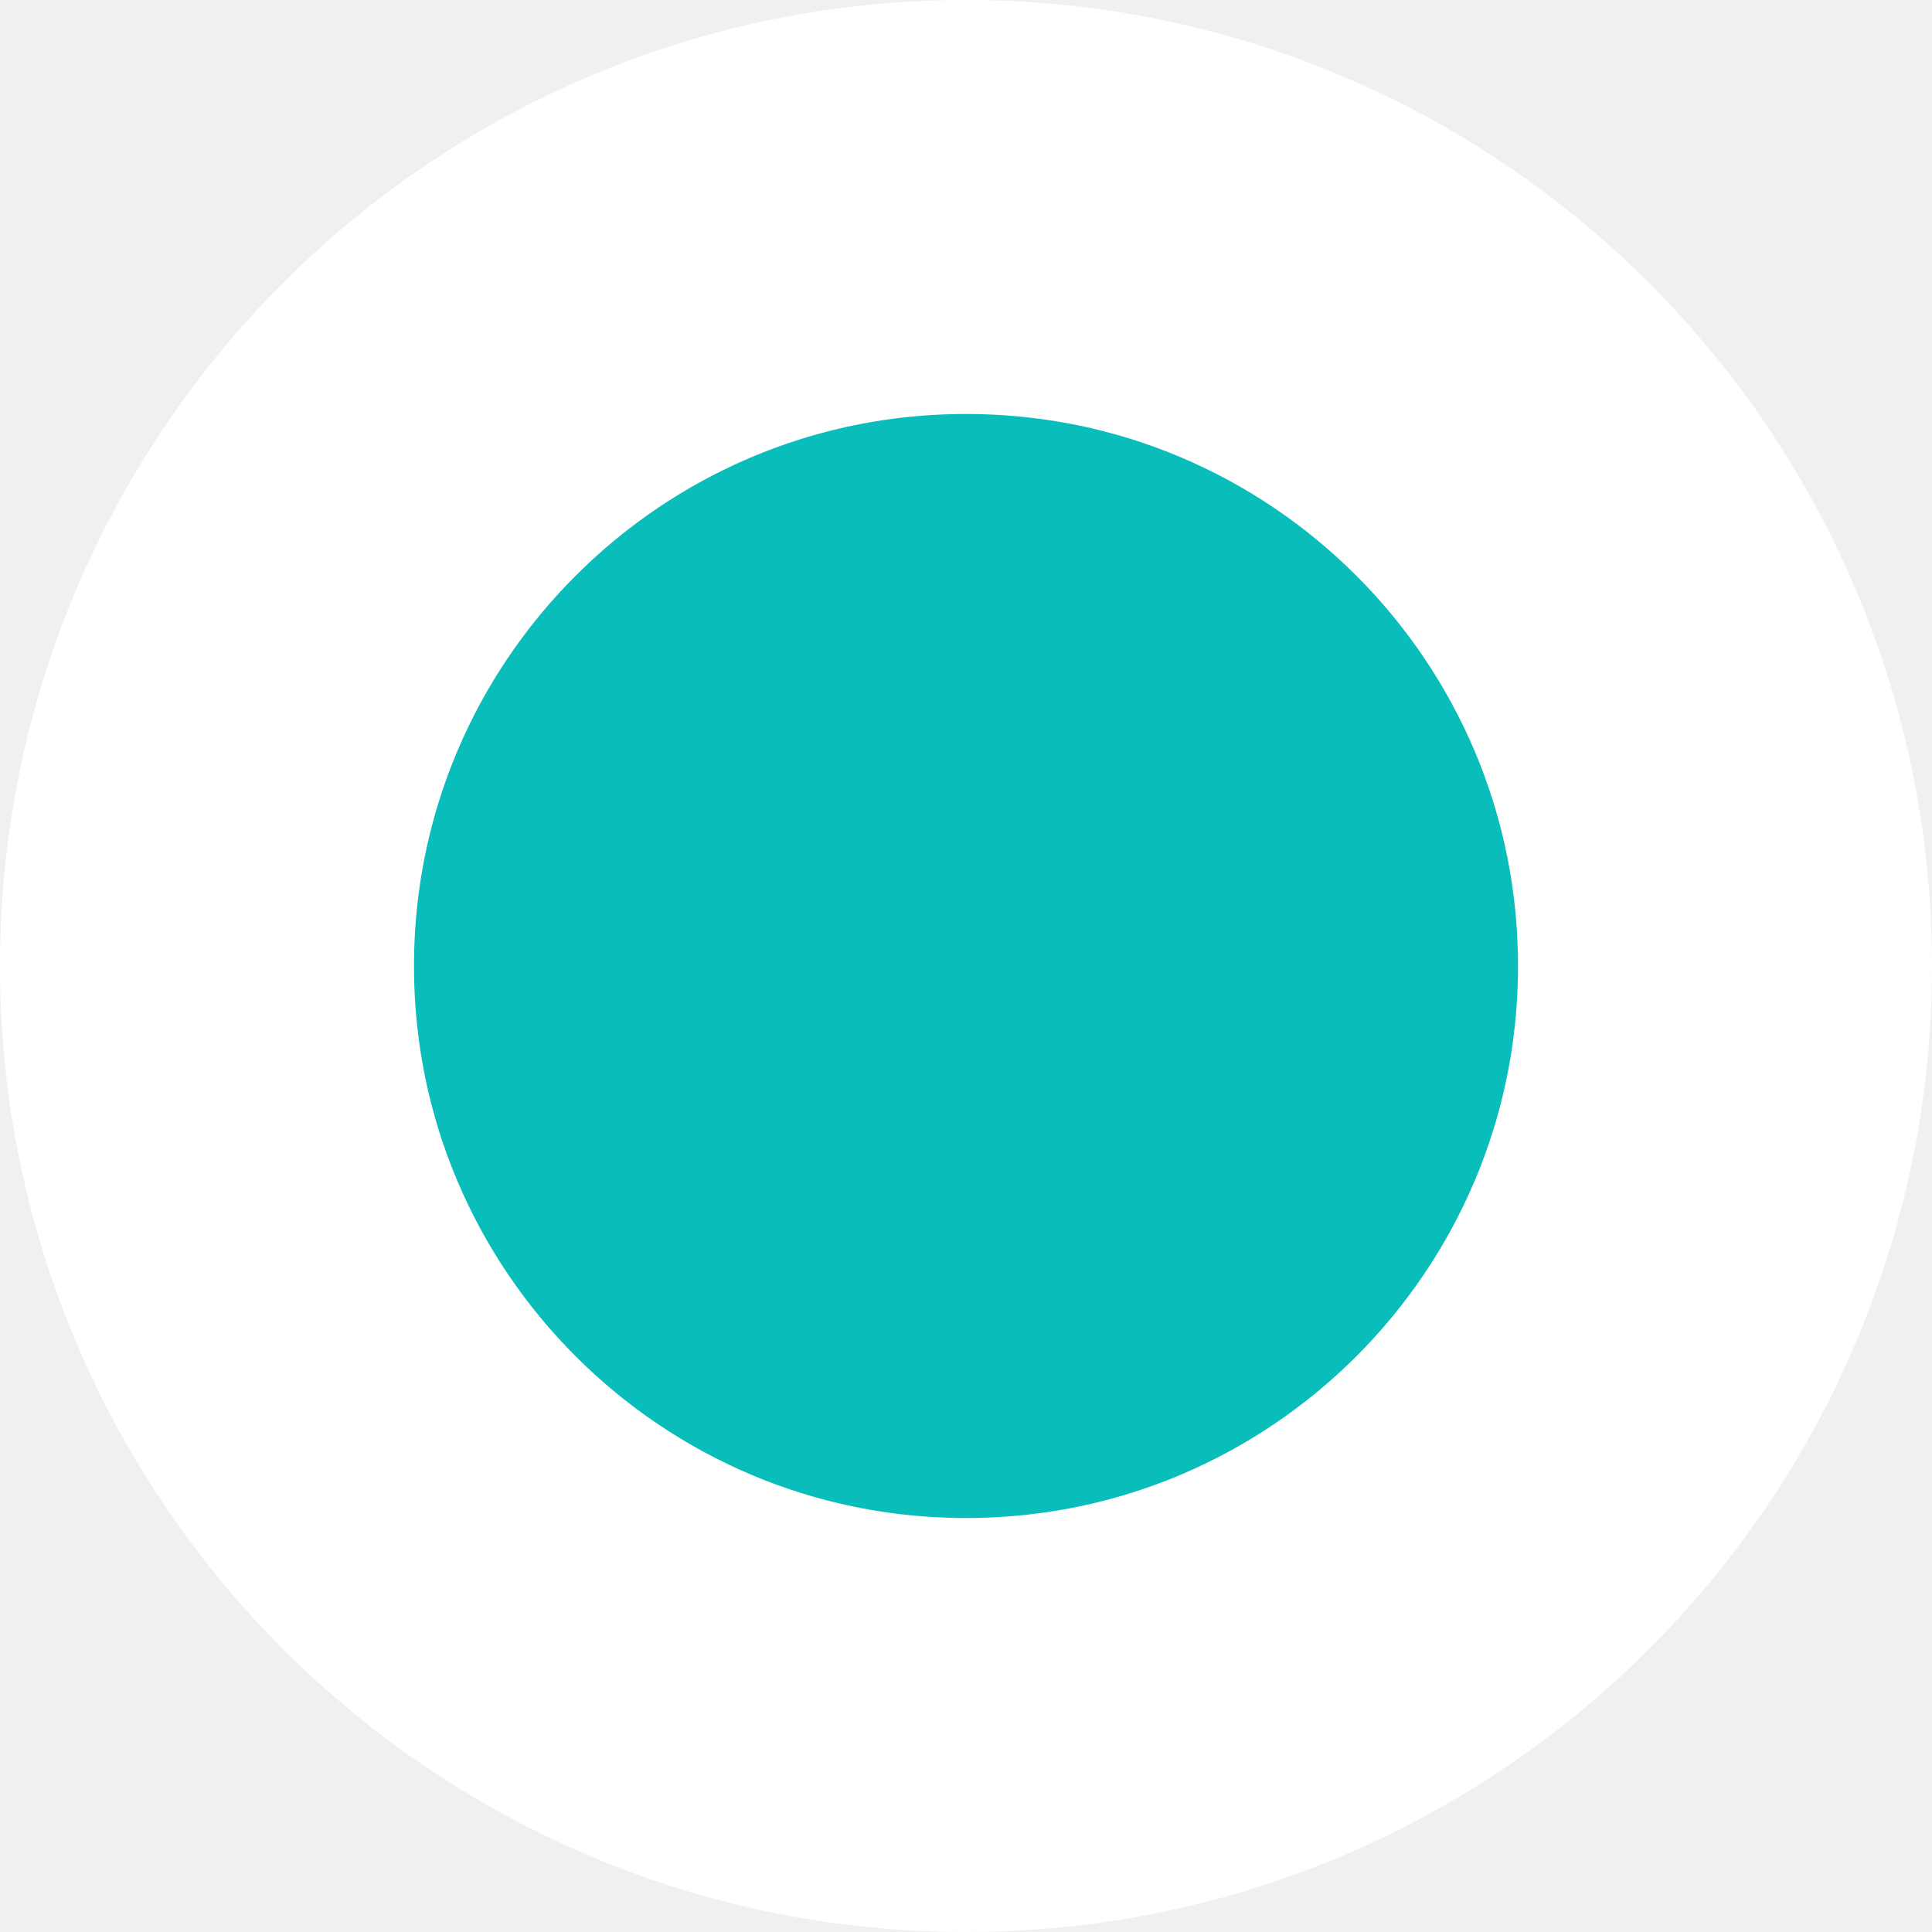
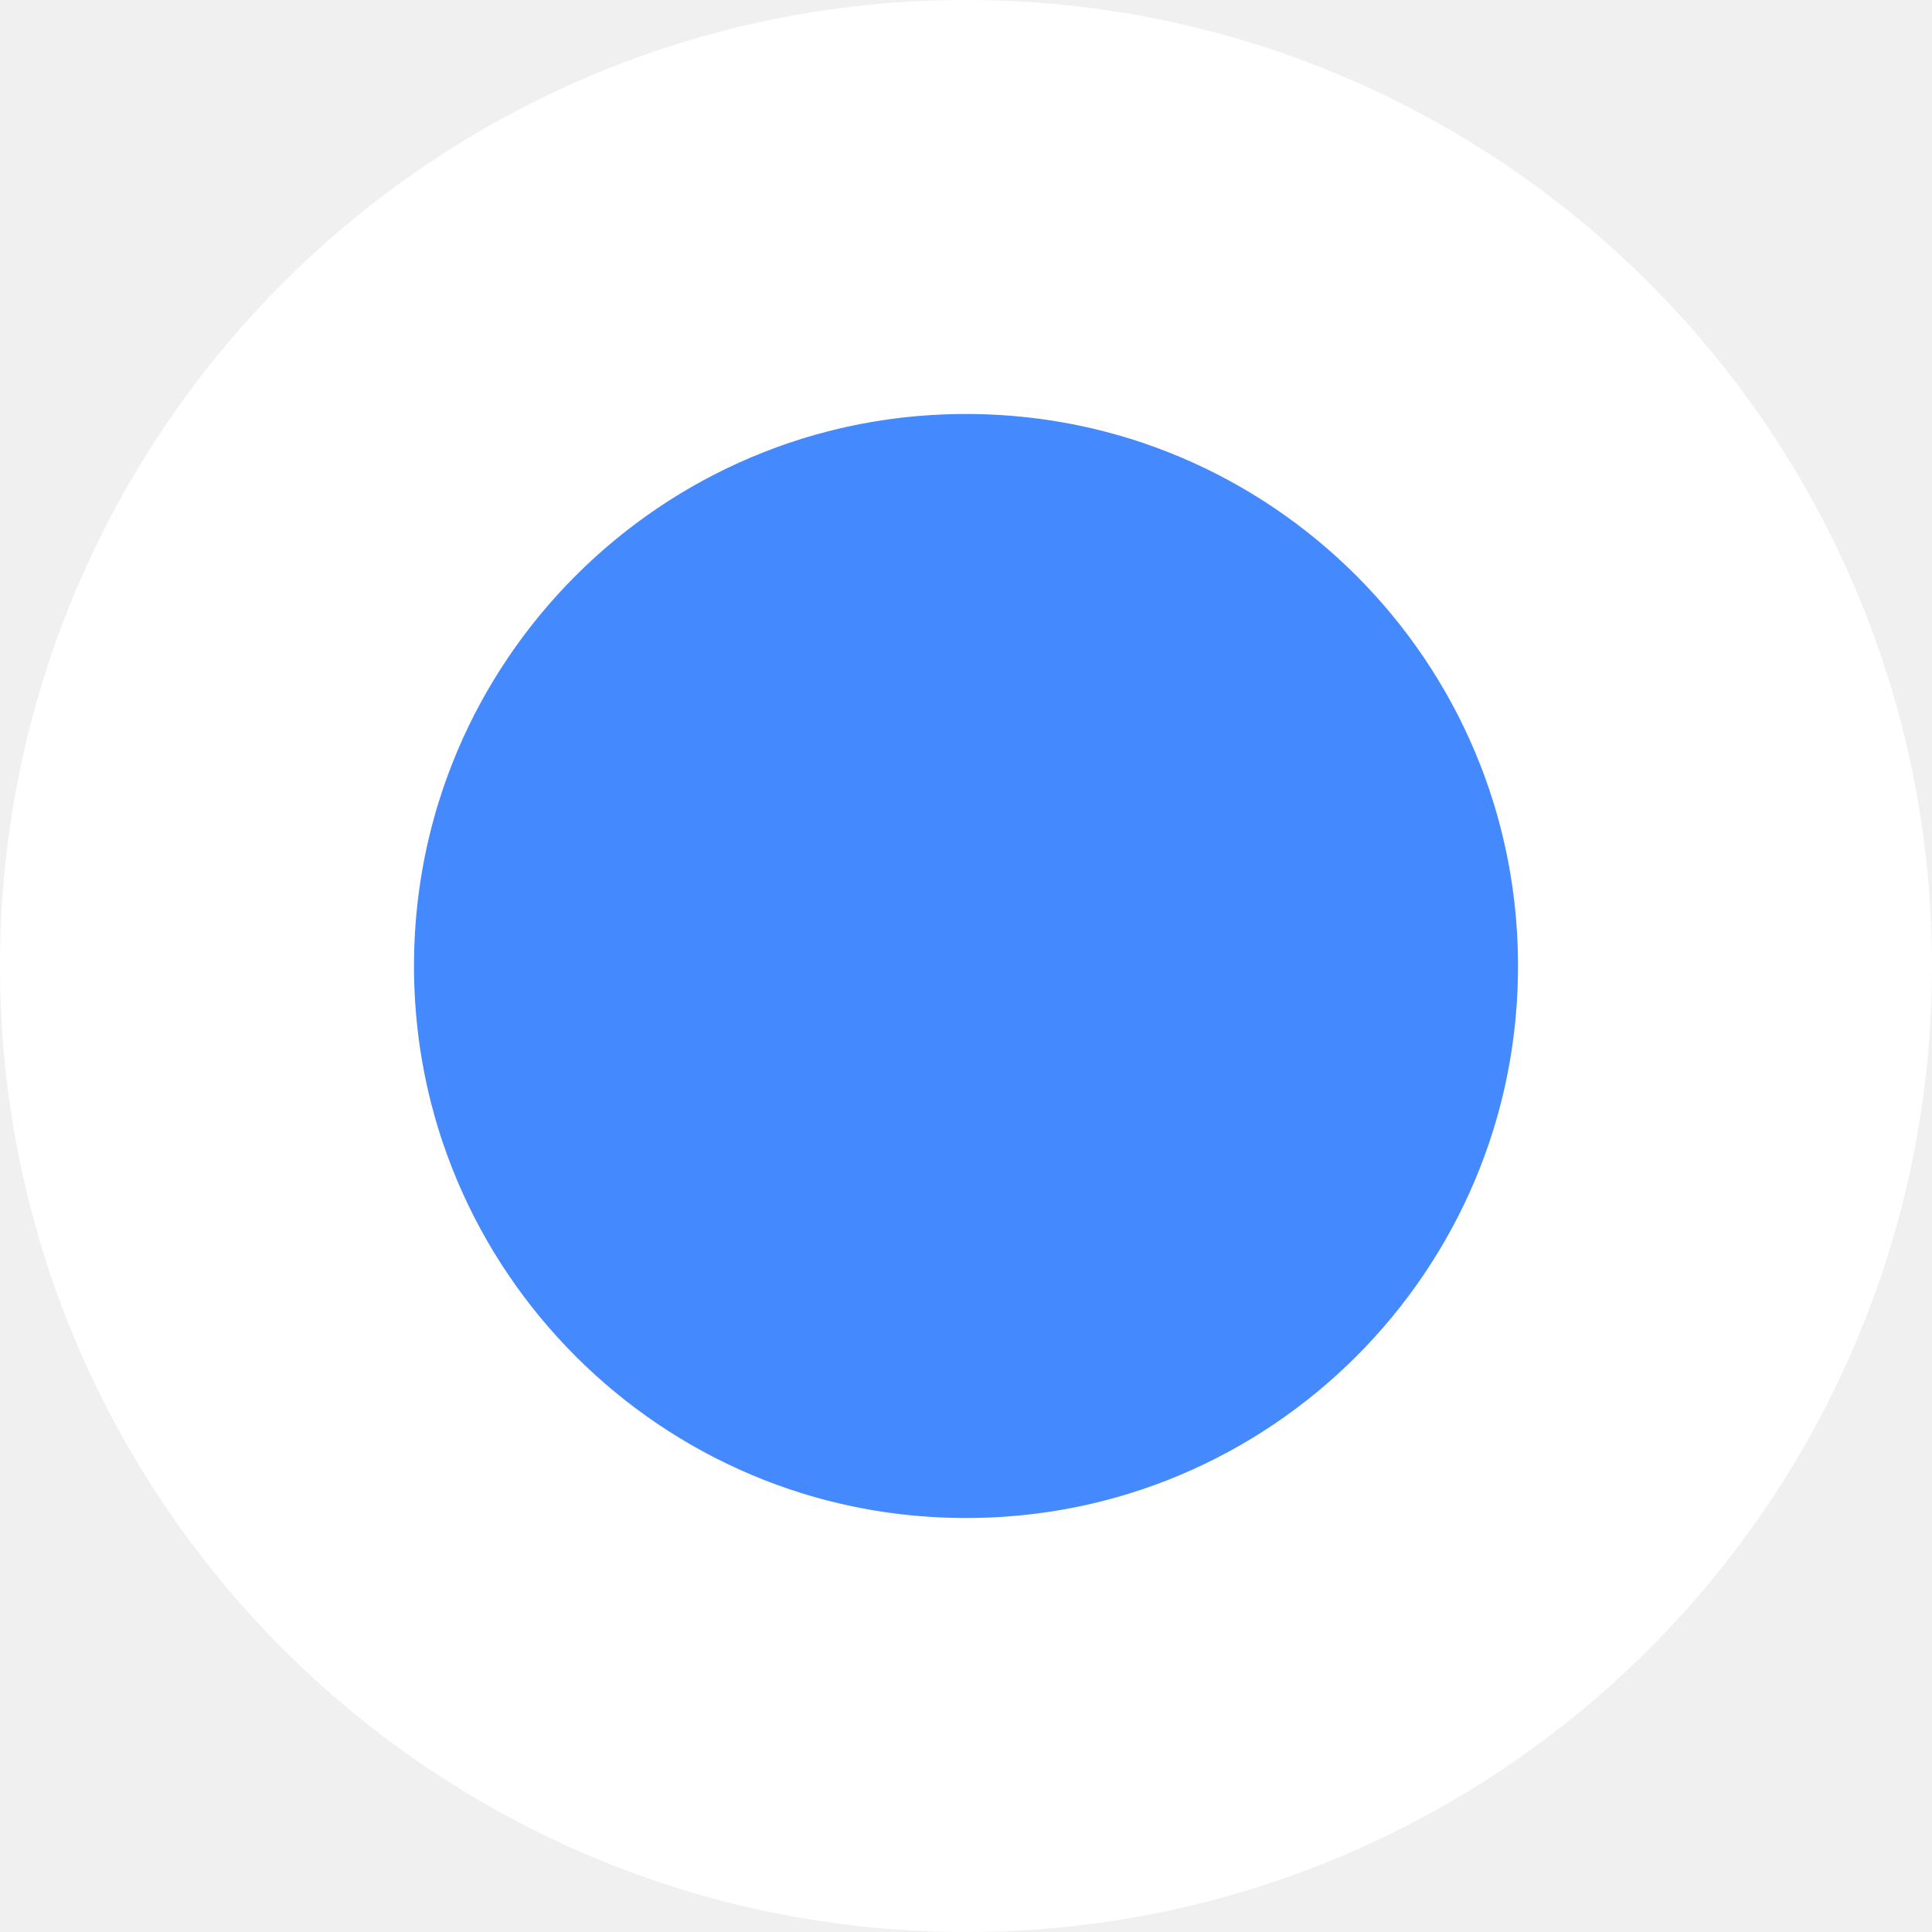
<svg xmlns="http://www.w3.org/2000/svg" preserveAspectRatio="none" overflow="visible" style="display: block;" width="14" height="14" viewBox="0 0 14 14" fill="none">
-   <circle id="Ellipse" cx="7" cy="7" r="5.5" fill="#08BDBA" stroke-width="3" stroke="white" />
+   <circle id="Ellipse" cx="7" cy="7" r="5.5" fill="#4589FF" stroke-width="3" stroke="white" />
</svg>
